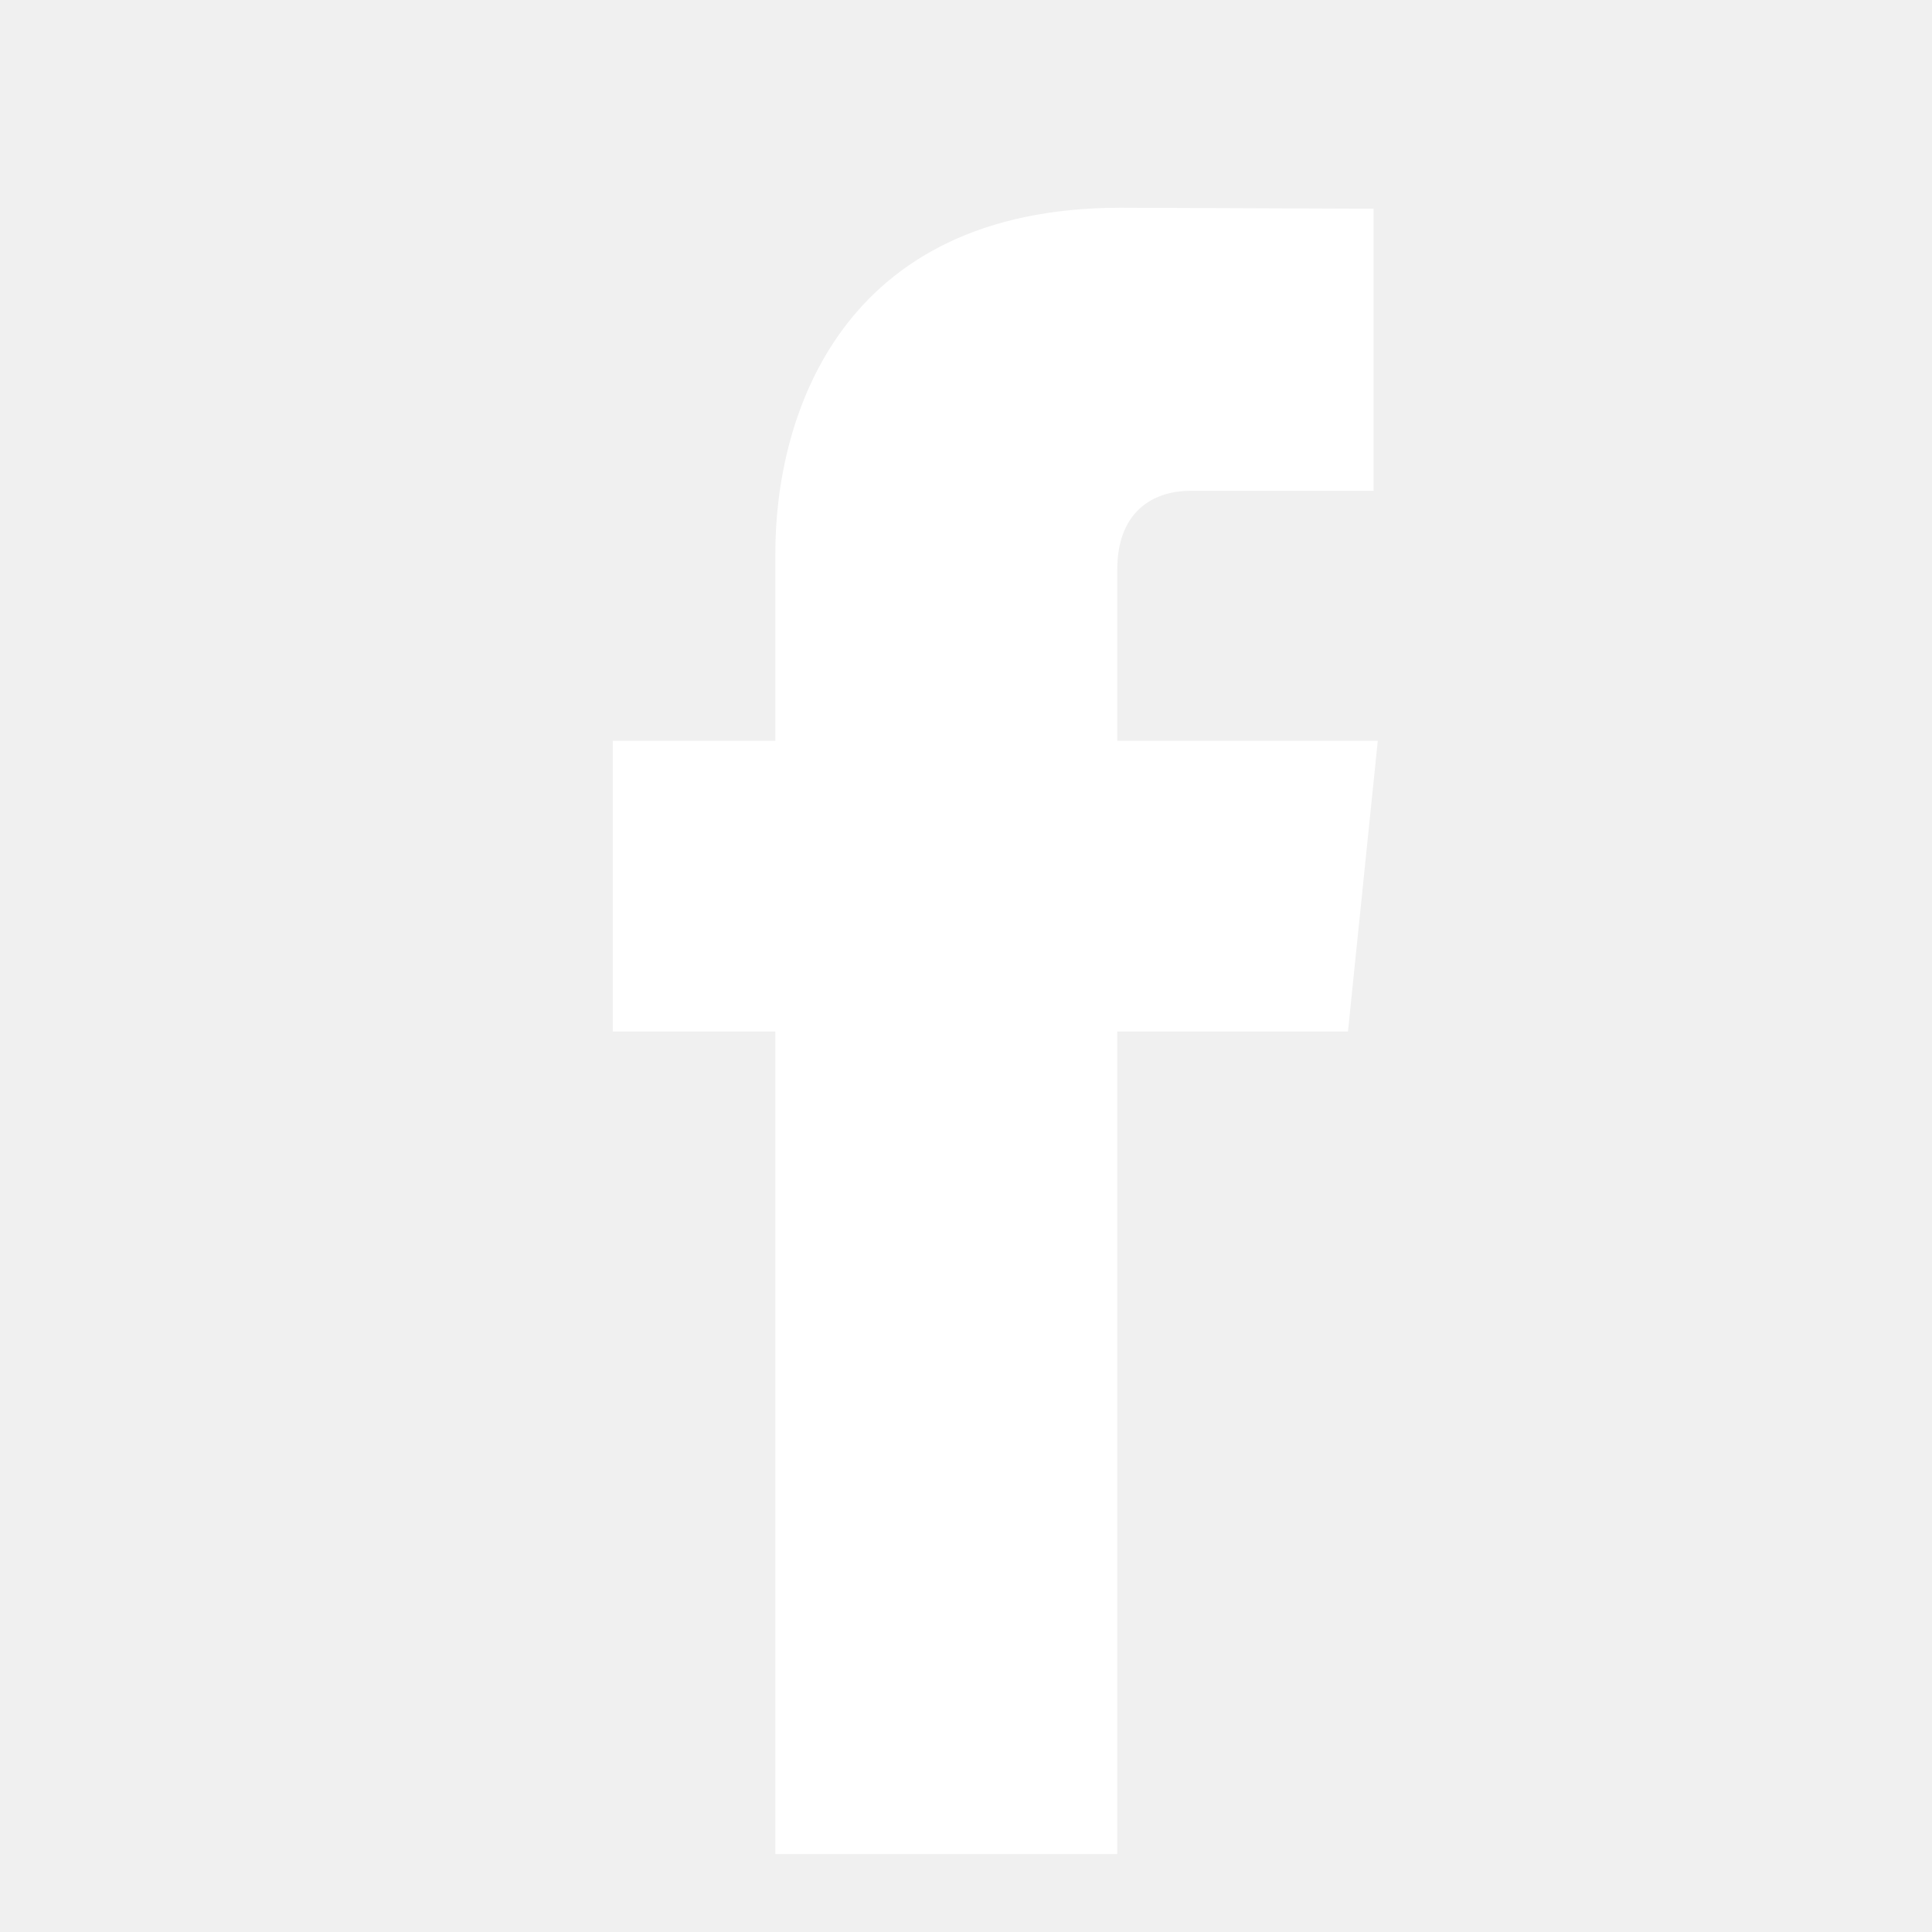
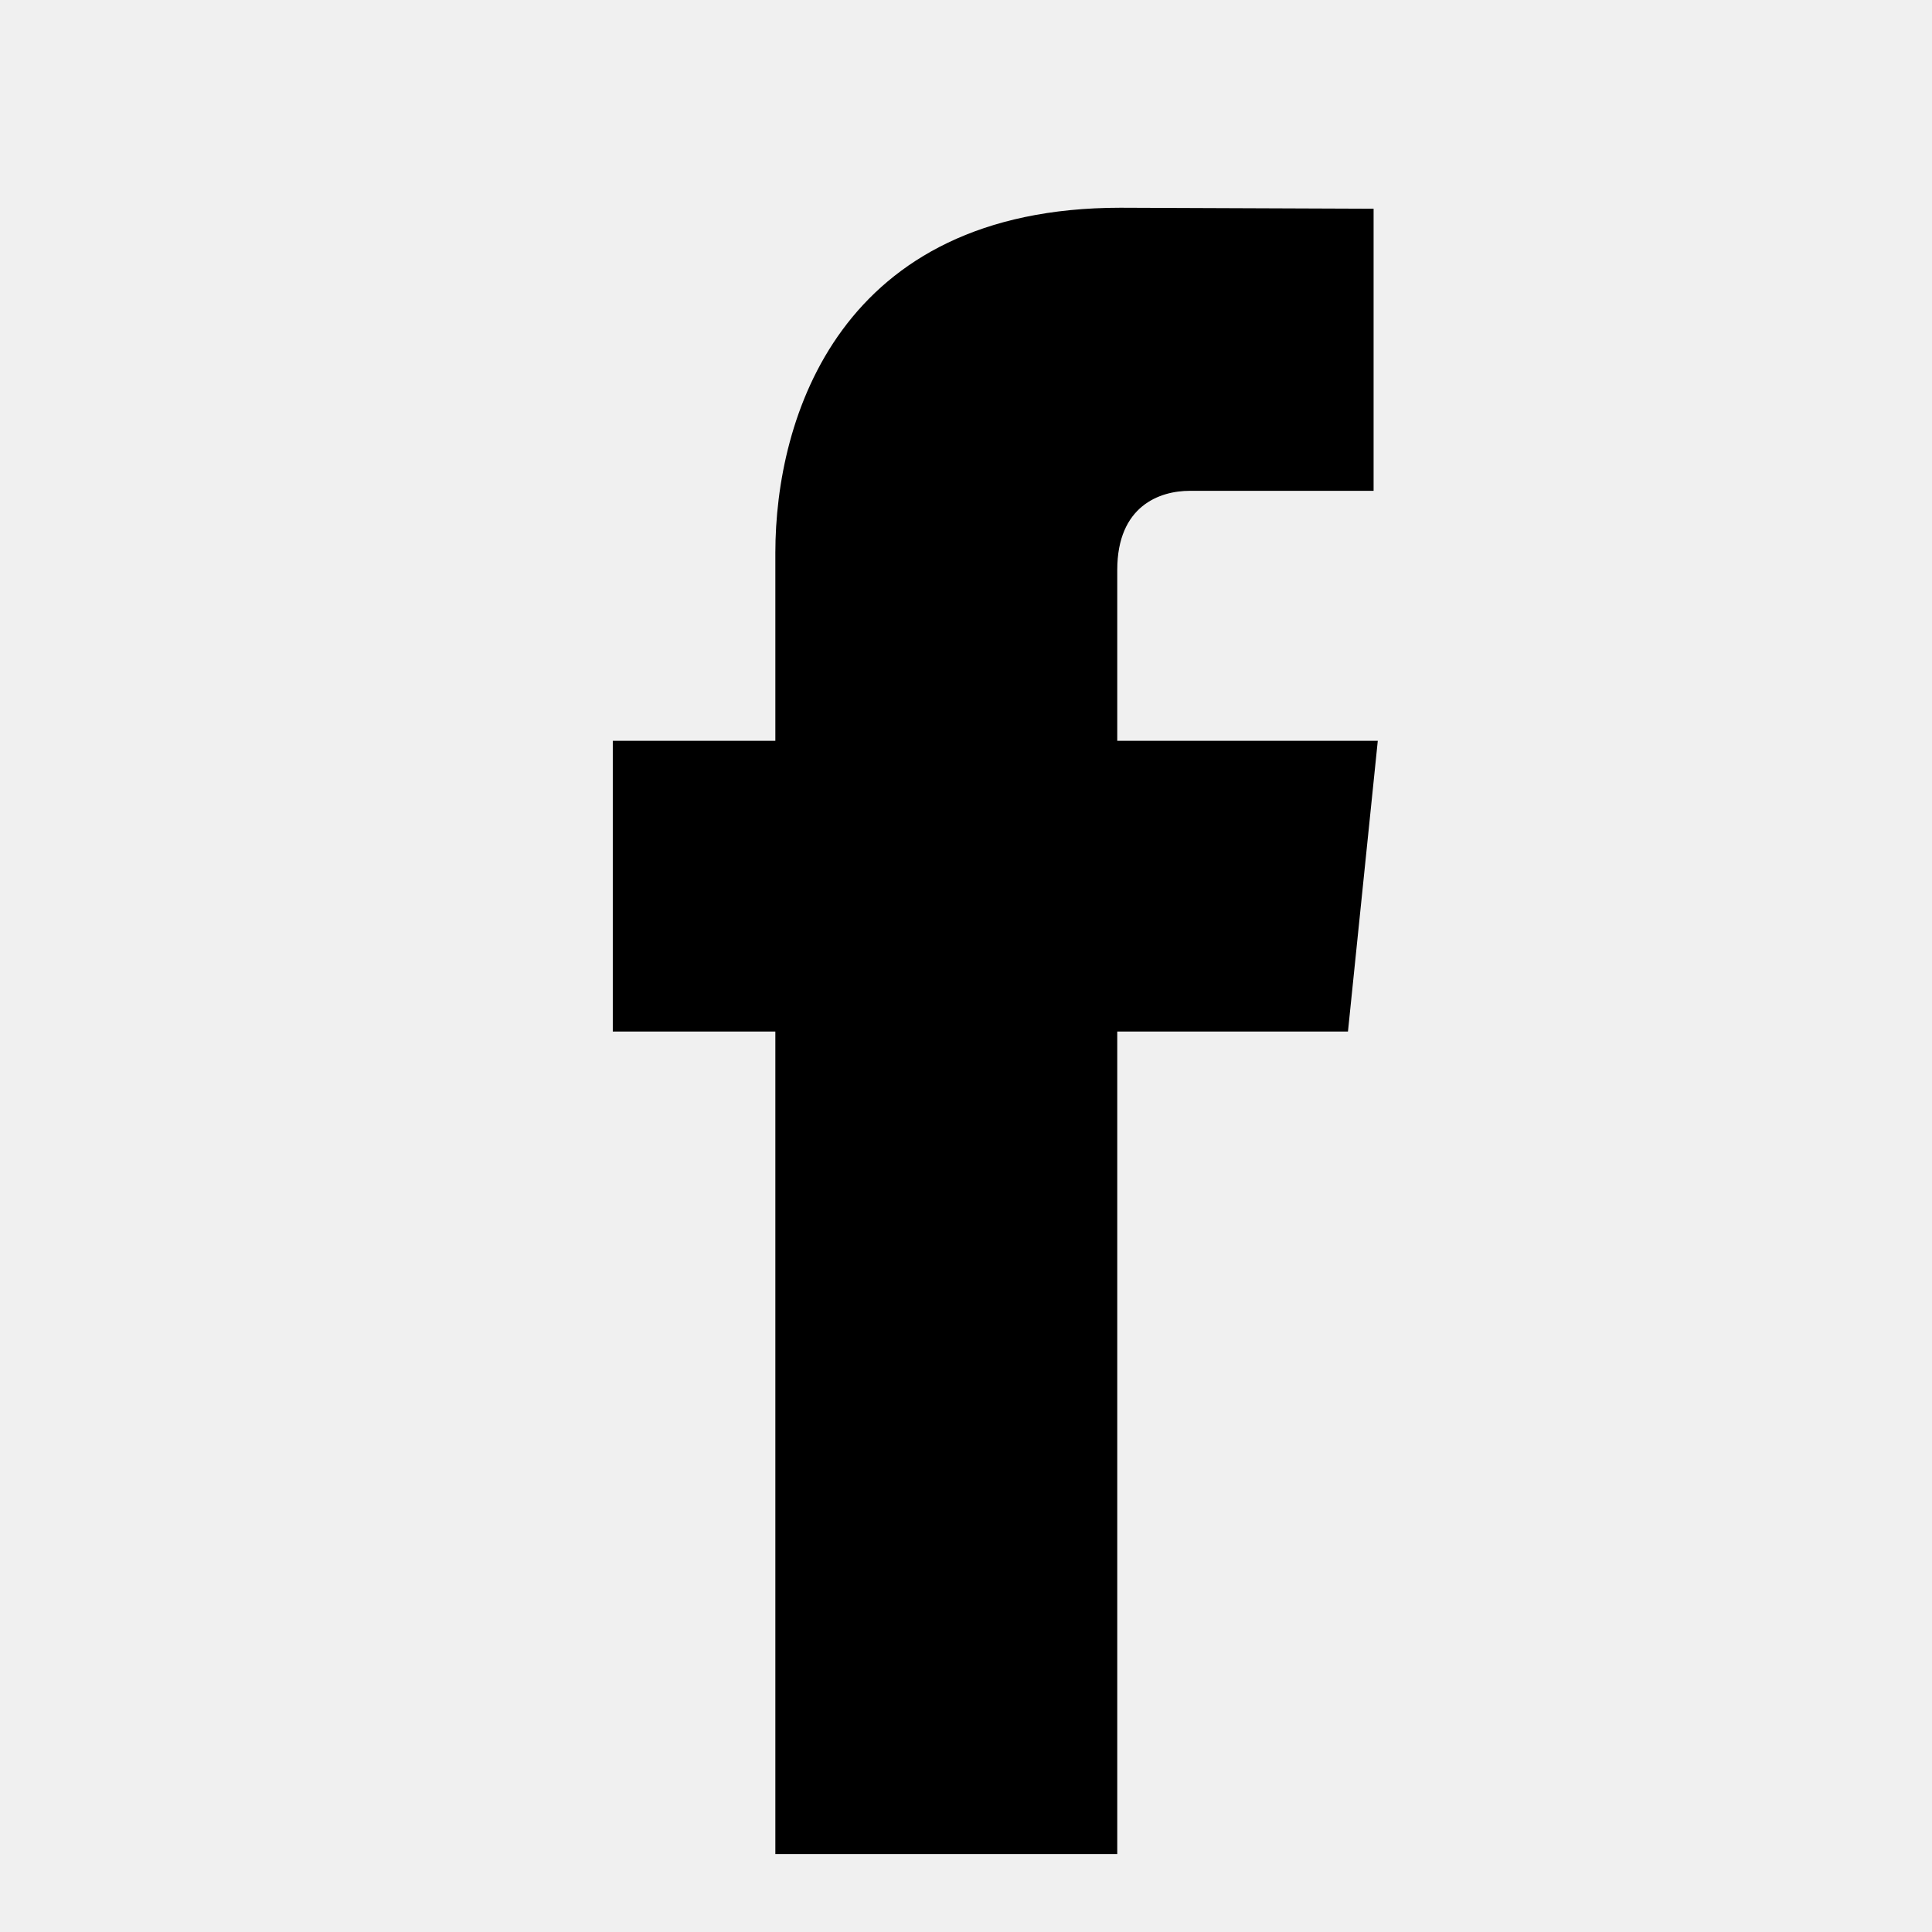
- <svg xmlns="http://www.w3.org/2000/svg" enable-background="new 0 0 56.693 56.693" height="56.693px" id="Layer_1" version="1.1" viewBox="0 0 56.693 56.693" width="56.693px" xml:space="preserve">
-   <style type="text/css">
- 
- 	
- 	svg { cursor: pointer;
- 		  transition: 200ms;
- 		  transition-timing-function: ease-in-out;
- 		  -webkit-transition: 200ms;
- 		  -webkit-transition-timing-function: ease-in-out;
- 		  fill:#fff;
- 	 }
- 	svg:hover { 
-   		  fill: #3b5998;
- 	}
- 
- </style>
+ <svg xmlns="http://www.w3.org/2000/svg" enable-background="new 0 0 56.693 56.693" height="40px" id="Layer_1" version="1.1" viewBox="0 0 56.693 56.693" width="40px" xml:space="preserve">
+   <style type="text/css">svg { cursor: pointer;transition: 200ms;transition-timing-function: ease-in-out;-webkit-transition: 200ms;-webkit-transition-timing-function: ease-in-out;fill:#000;}svg:hover { fill: #3b5998;}</style>
  <path d="M40.43,21.739h-7.645v-5.014c0-1.883,1.248-2.322,2.127-2.322c0.877,0,5.395,0,5.395,0V6.125l-7.43-0.029  c-8.248,0-10.125,6.174-10.125,10.125v5.518h-4.77v8.53h4.77c0,10.947,0,24.137,0,24.137h10.033c0,0,0-13.32,0-24.137h6.77  L40.43,21.739z" />
</svg>
